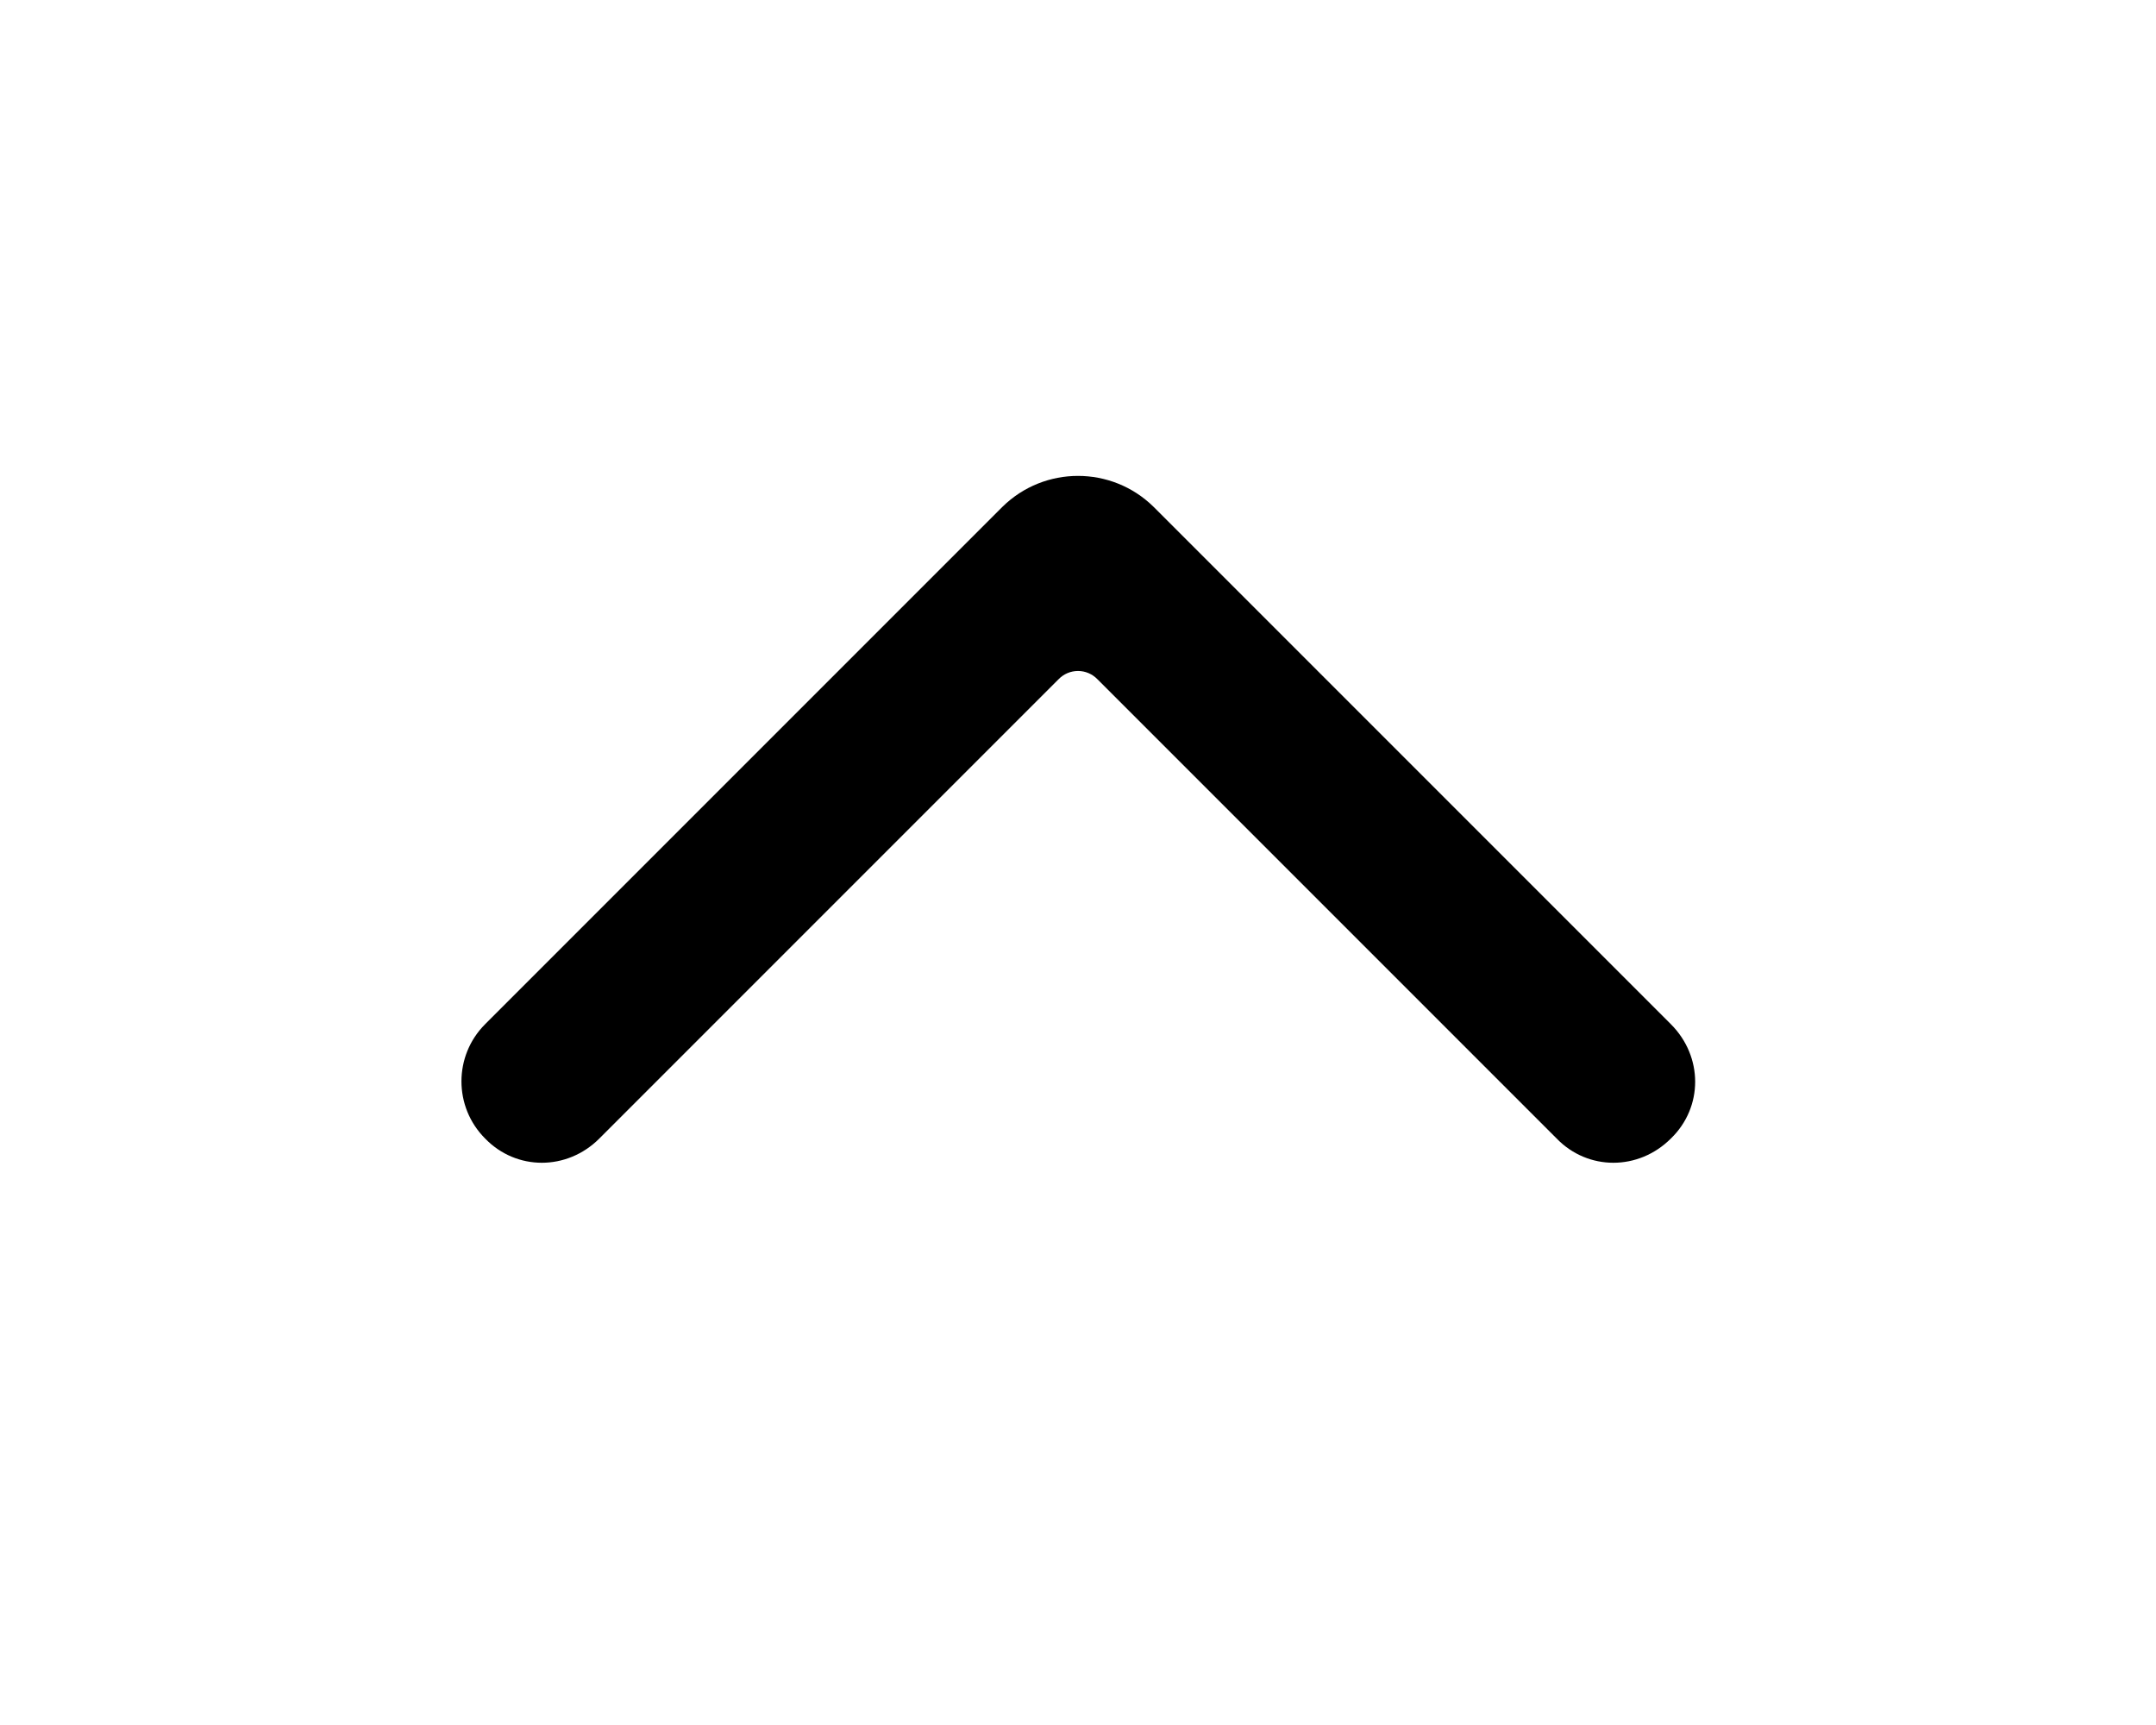
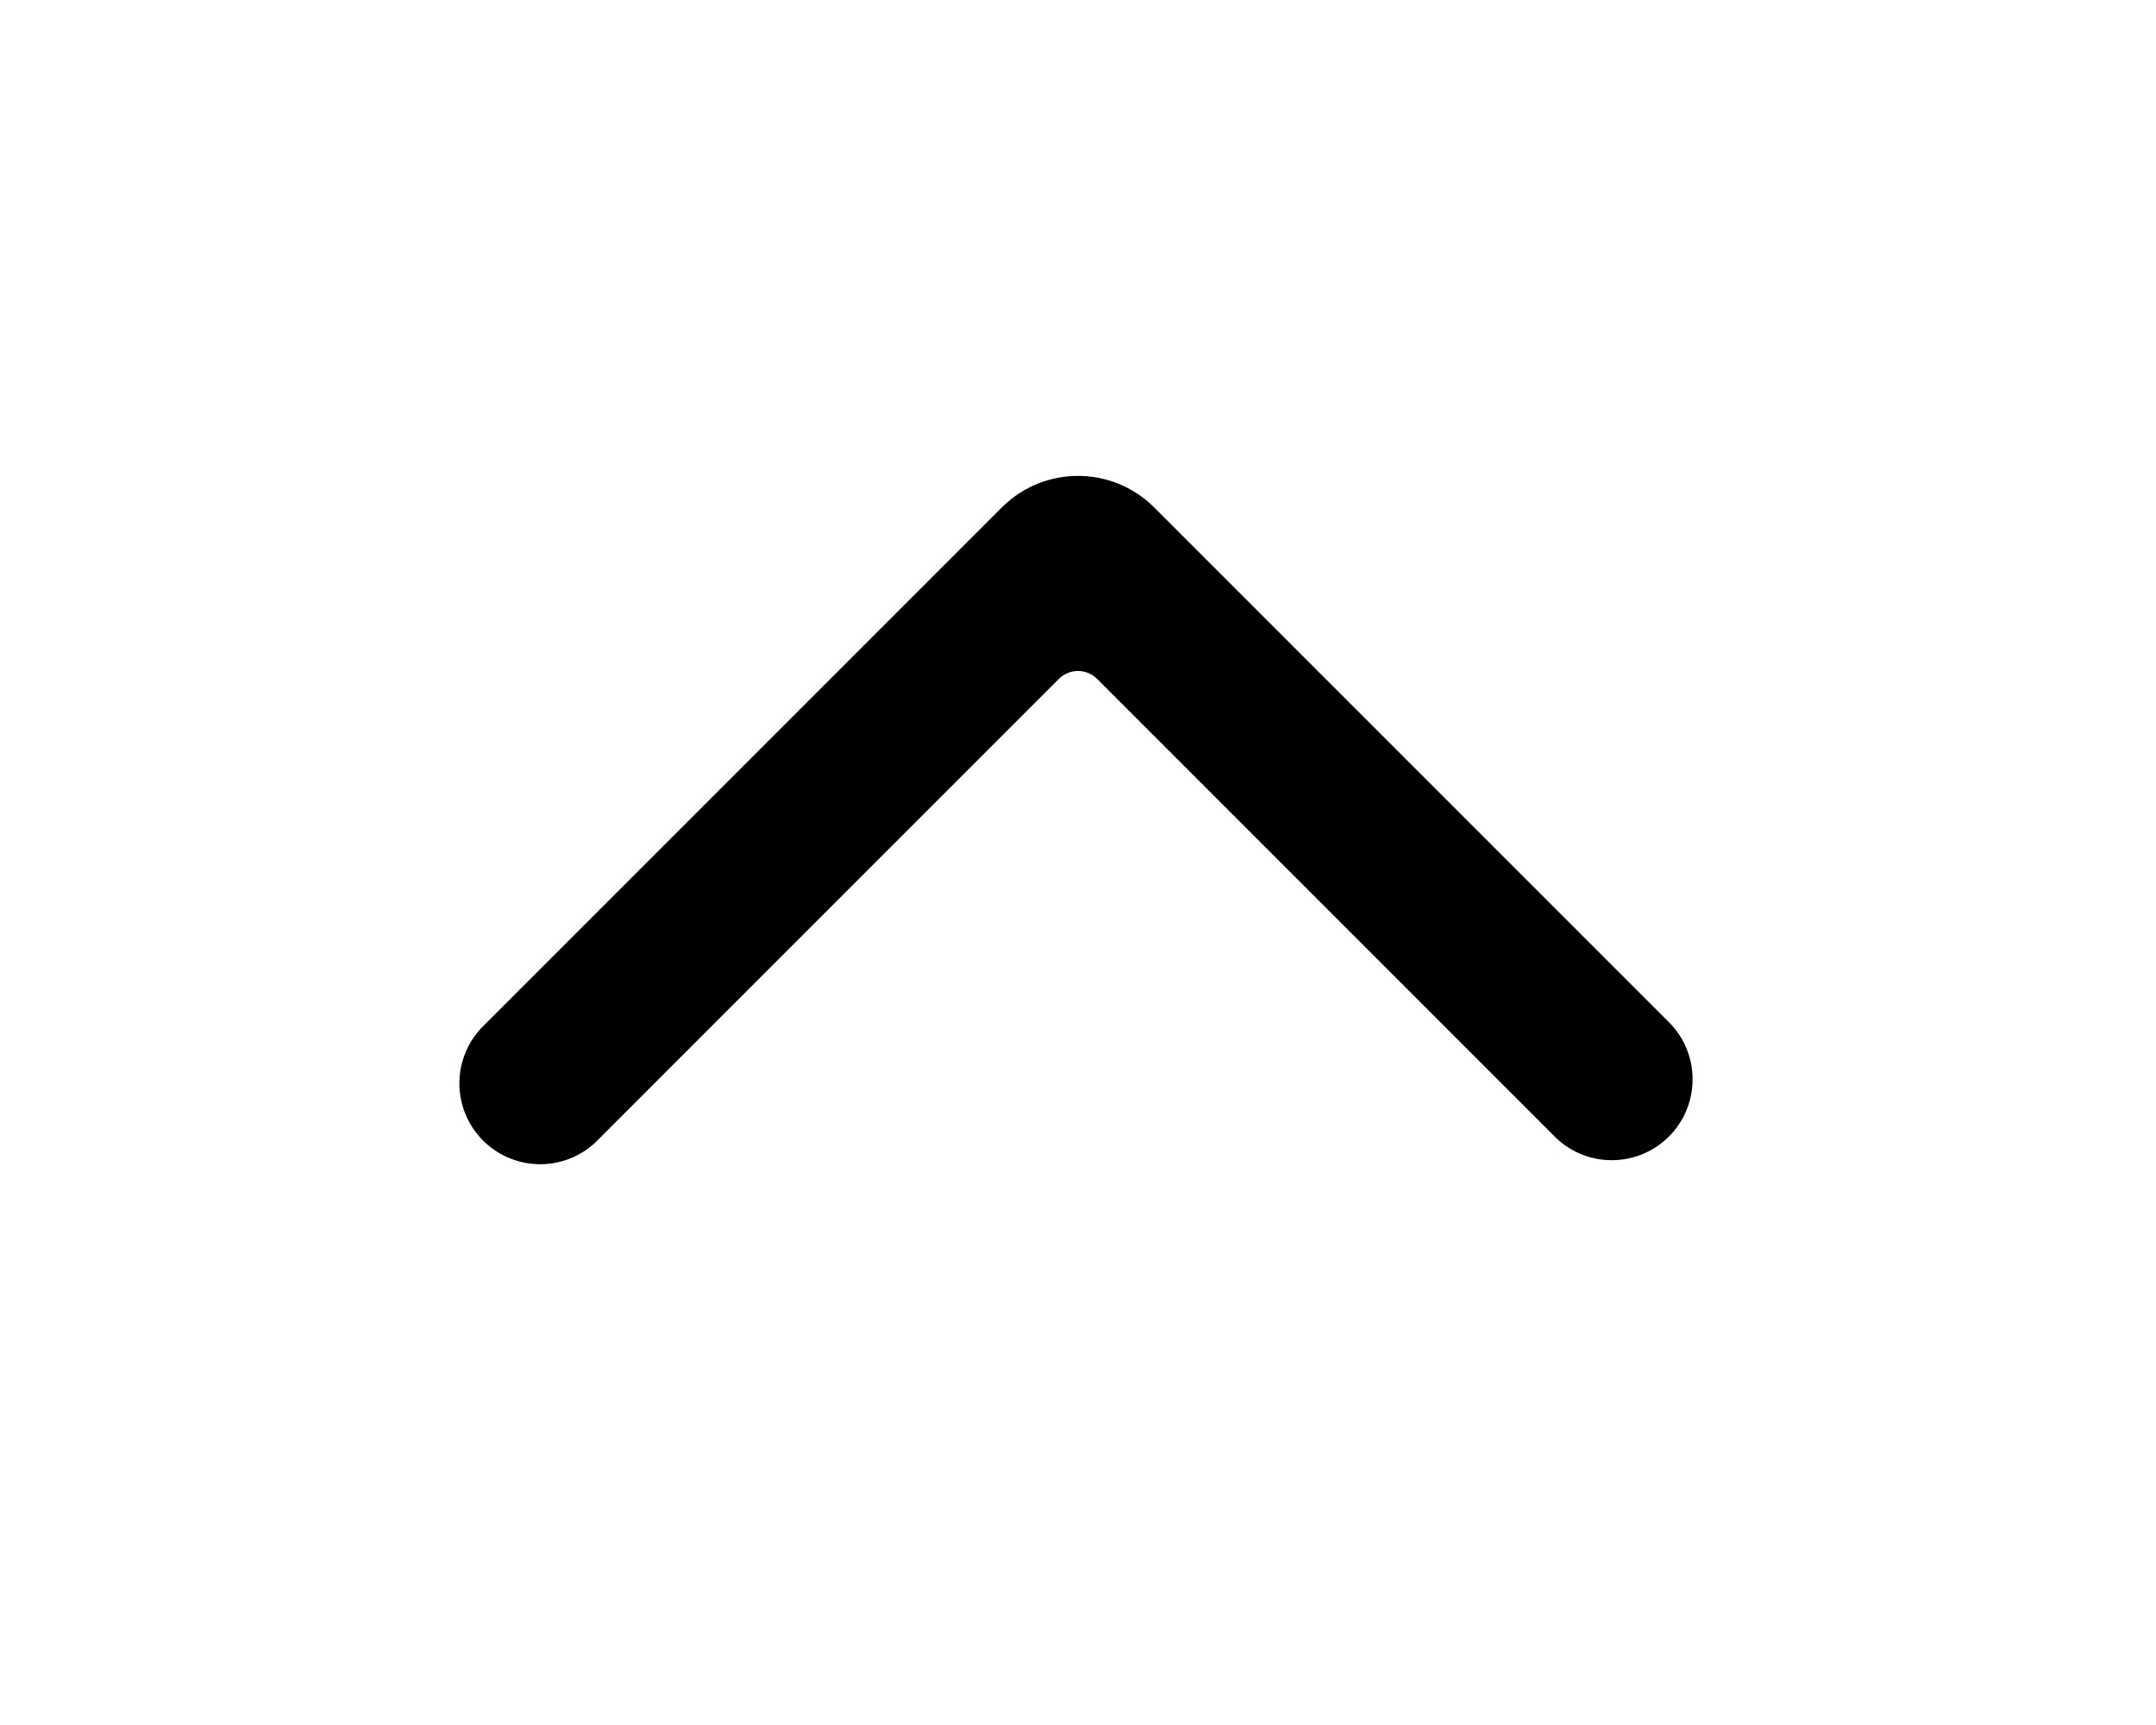
<svg xmlns="http://www.w3.org/2000/svg" viewBox="0 0 20 16" fill="currentColor">
-   <path fill-rule="evenodd" d="M15.5 9.5c.3.3.3.77 0 1.06-.3.3-.77.3-1.06 0L10.18 6.3a.25.25 0 0 0-.36 0l-4.26 4.26c-.3.3-.77.3-1.06 0a.75.75 0 0 1 0-1.06l4.8-4.8a1 1 0 0 1 1.4 0l4.8 4.8z" />
+   <path fill-rule="evenodd" d="M15.5 9.5a.75.75 0 0 1-1.06 1.06L10.18 6.3a.25.25 0 0 0-.36 0l-4.26 4.26A.75.75 0 1 1 4.5 9.5l4.8-4.8a1 1 0 0 1 1.4 0l4.8 4.8z" />
</svg>
